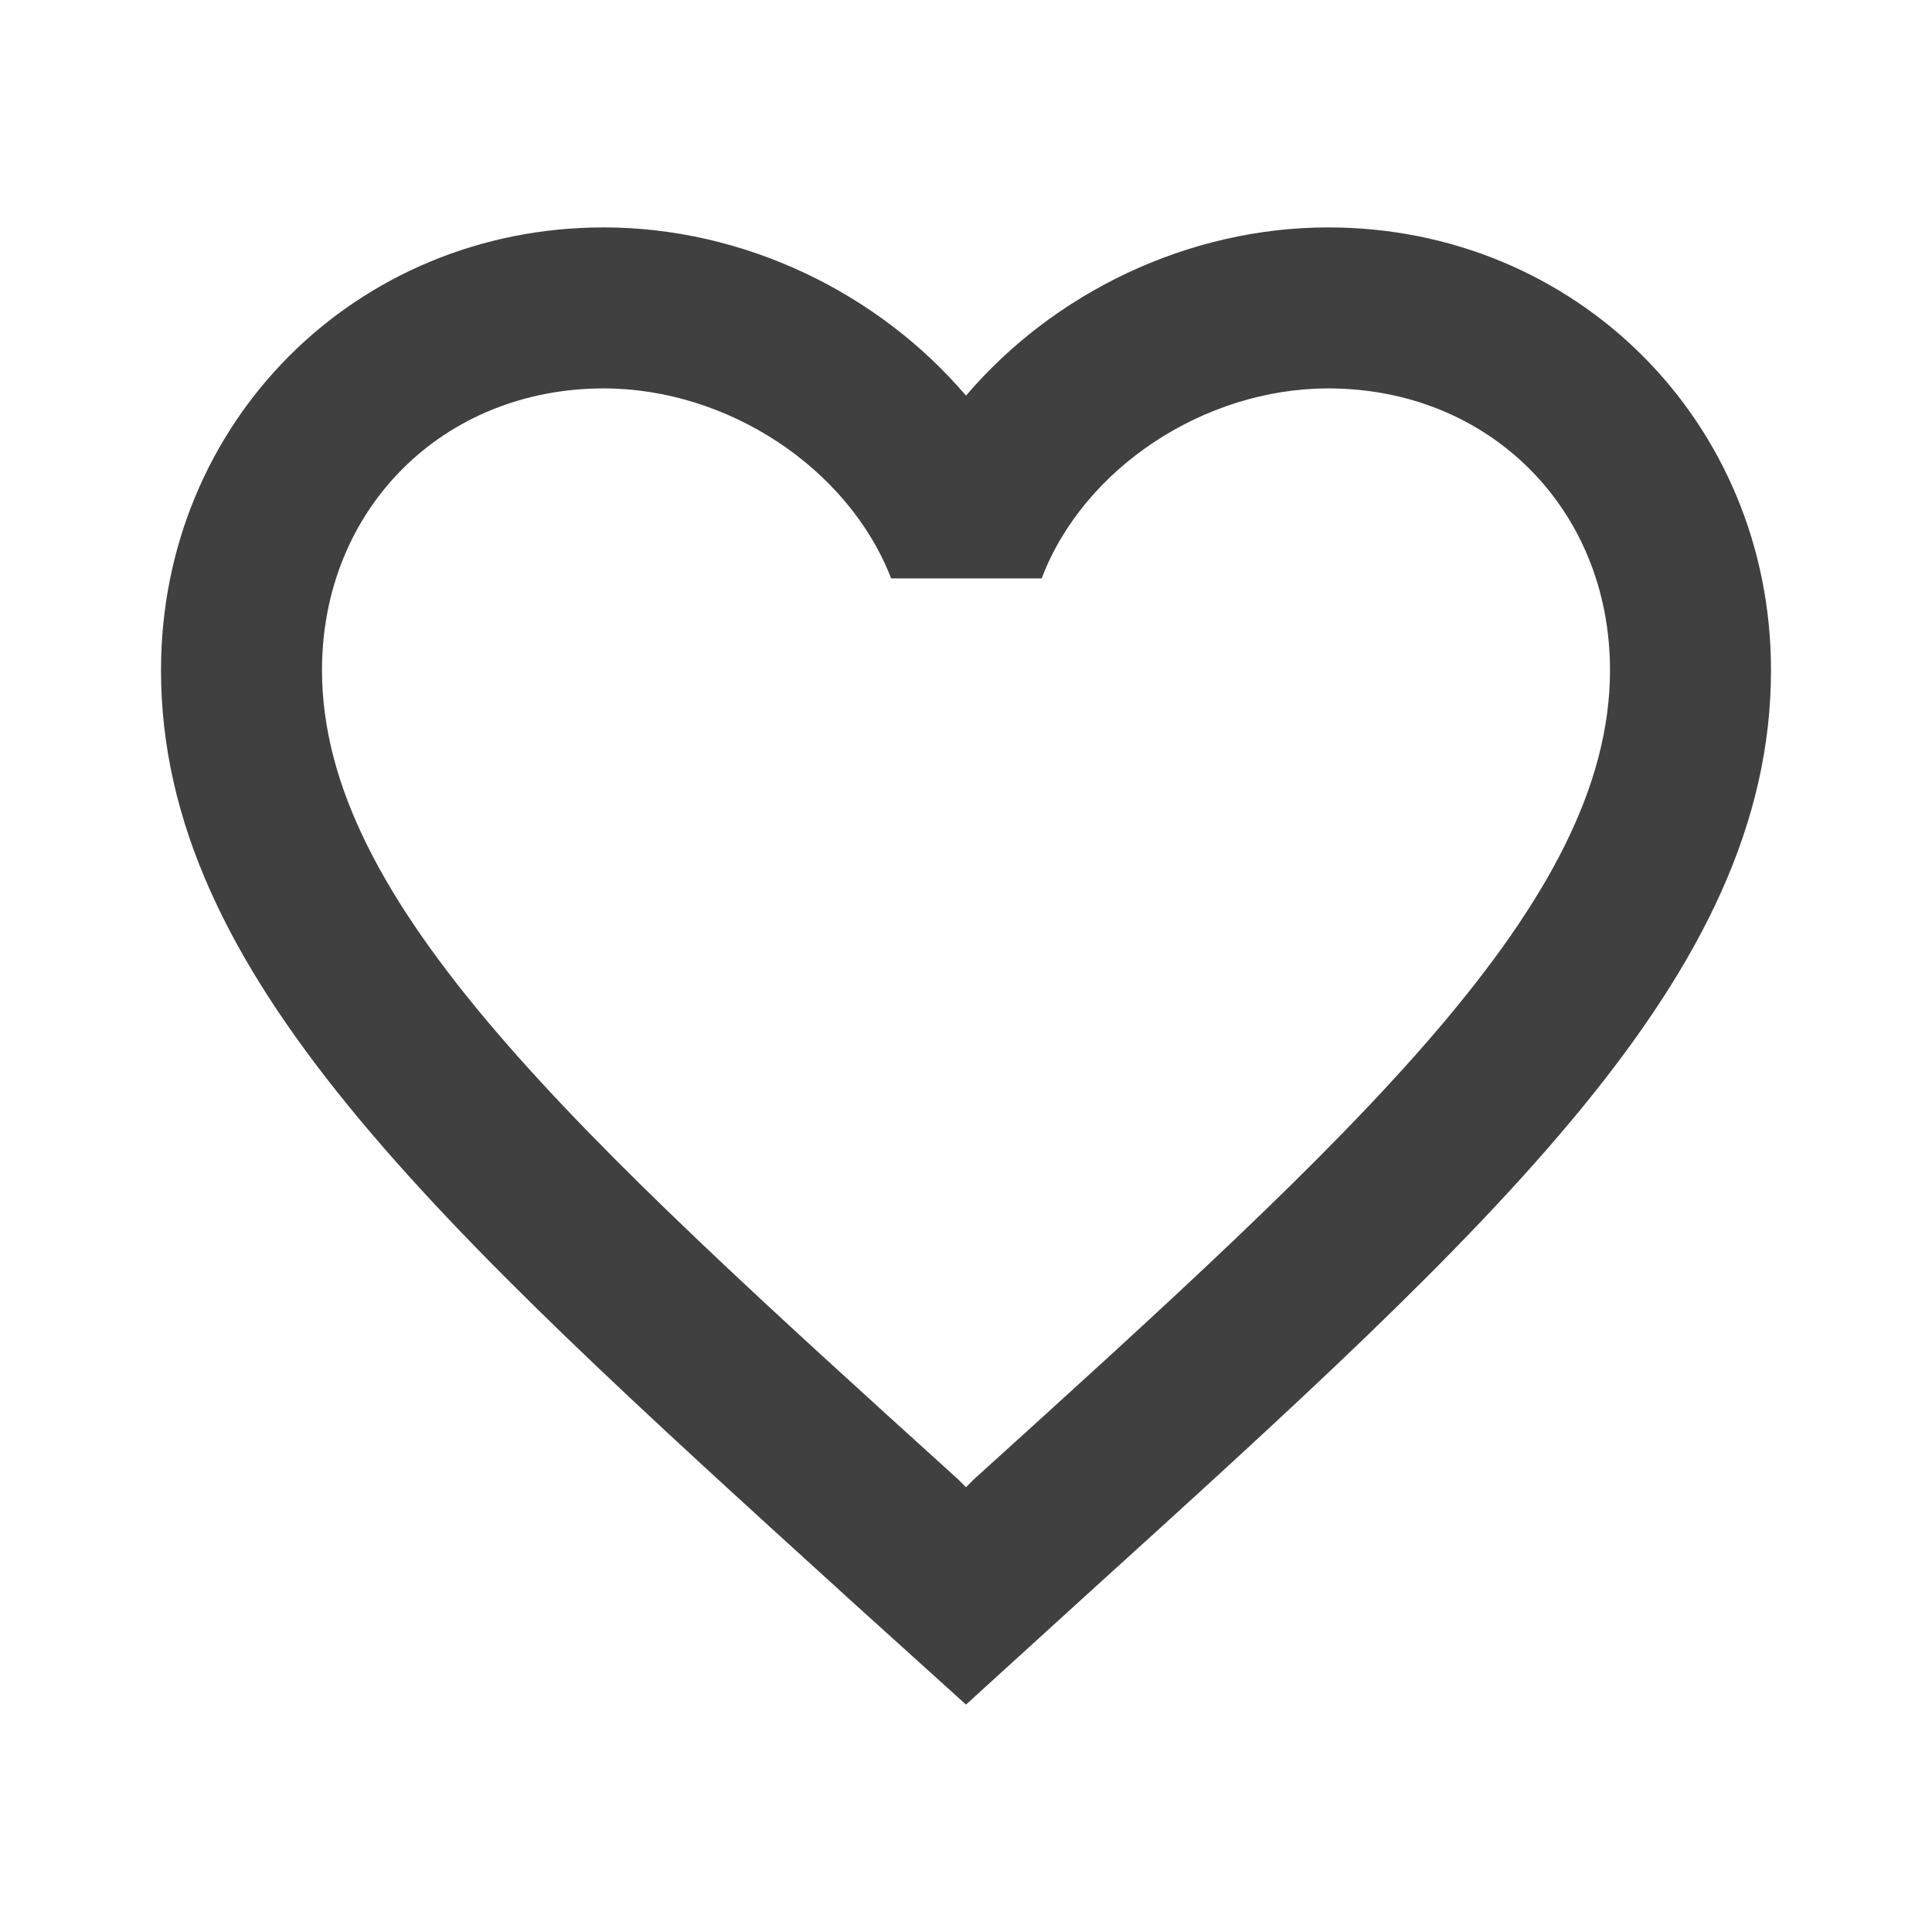
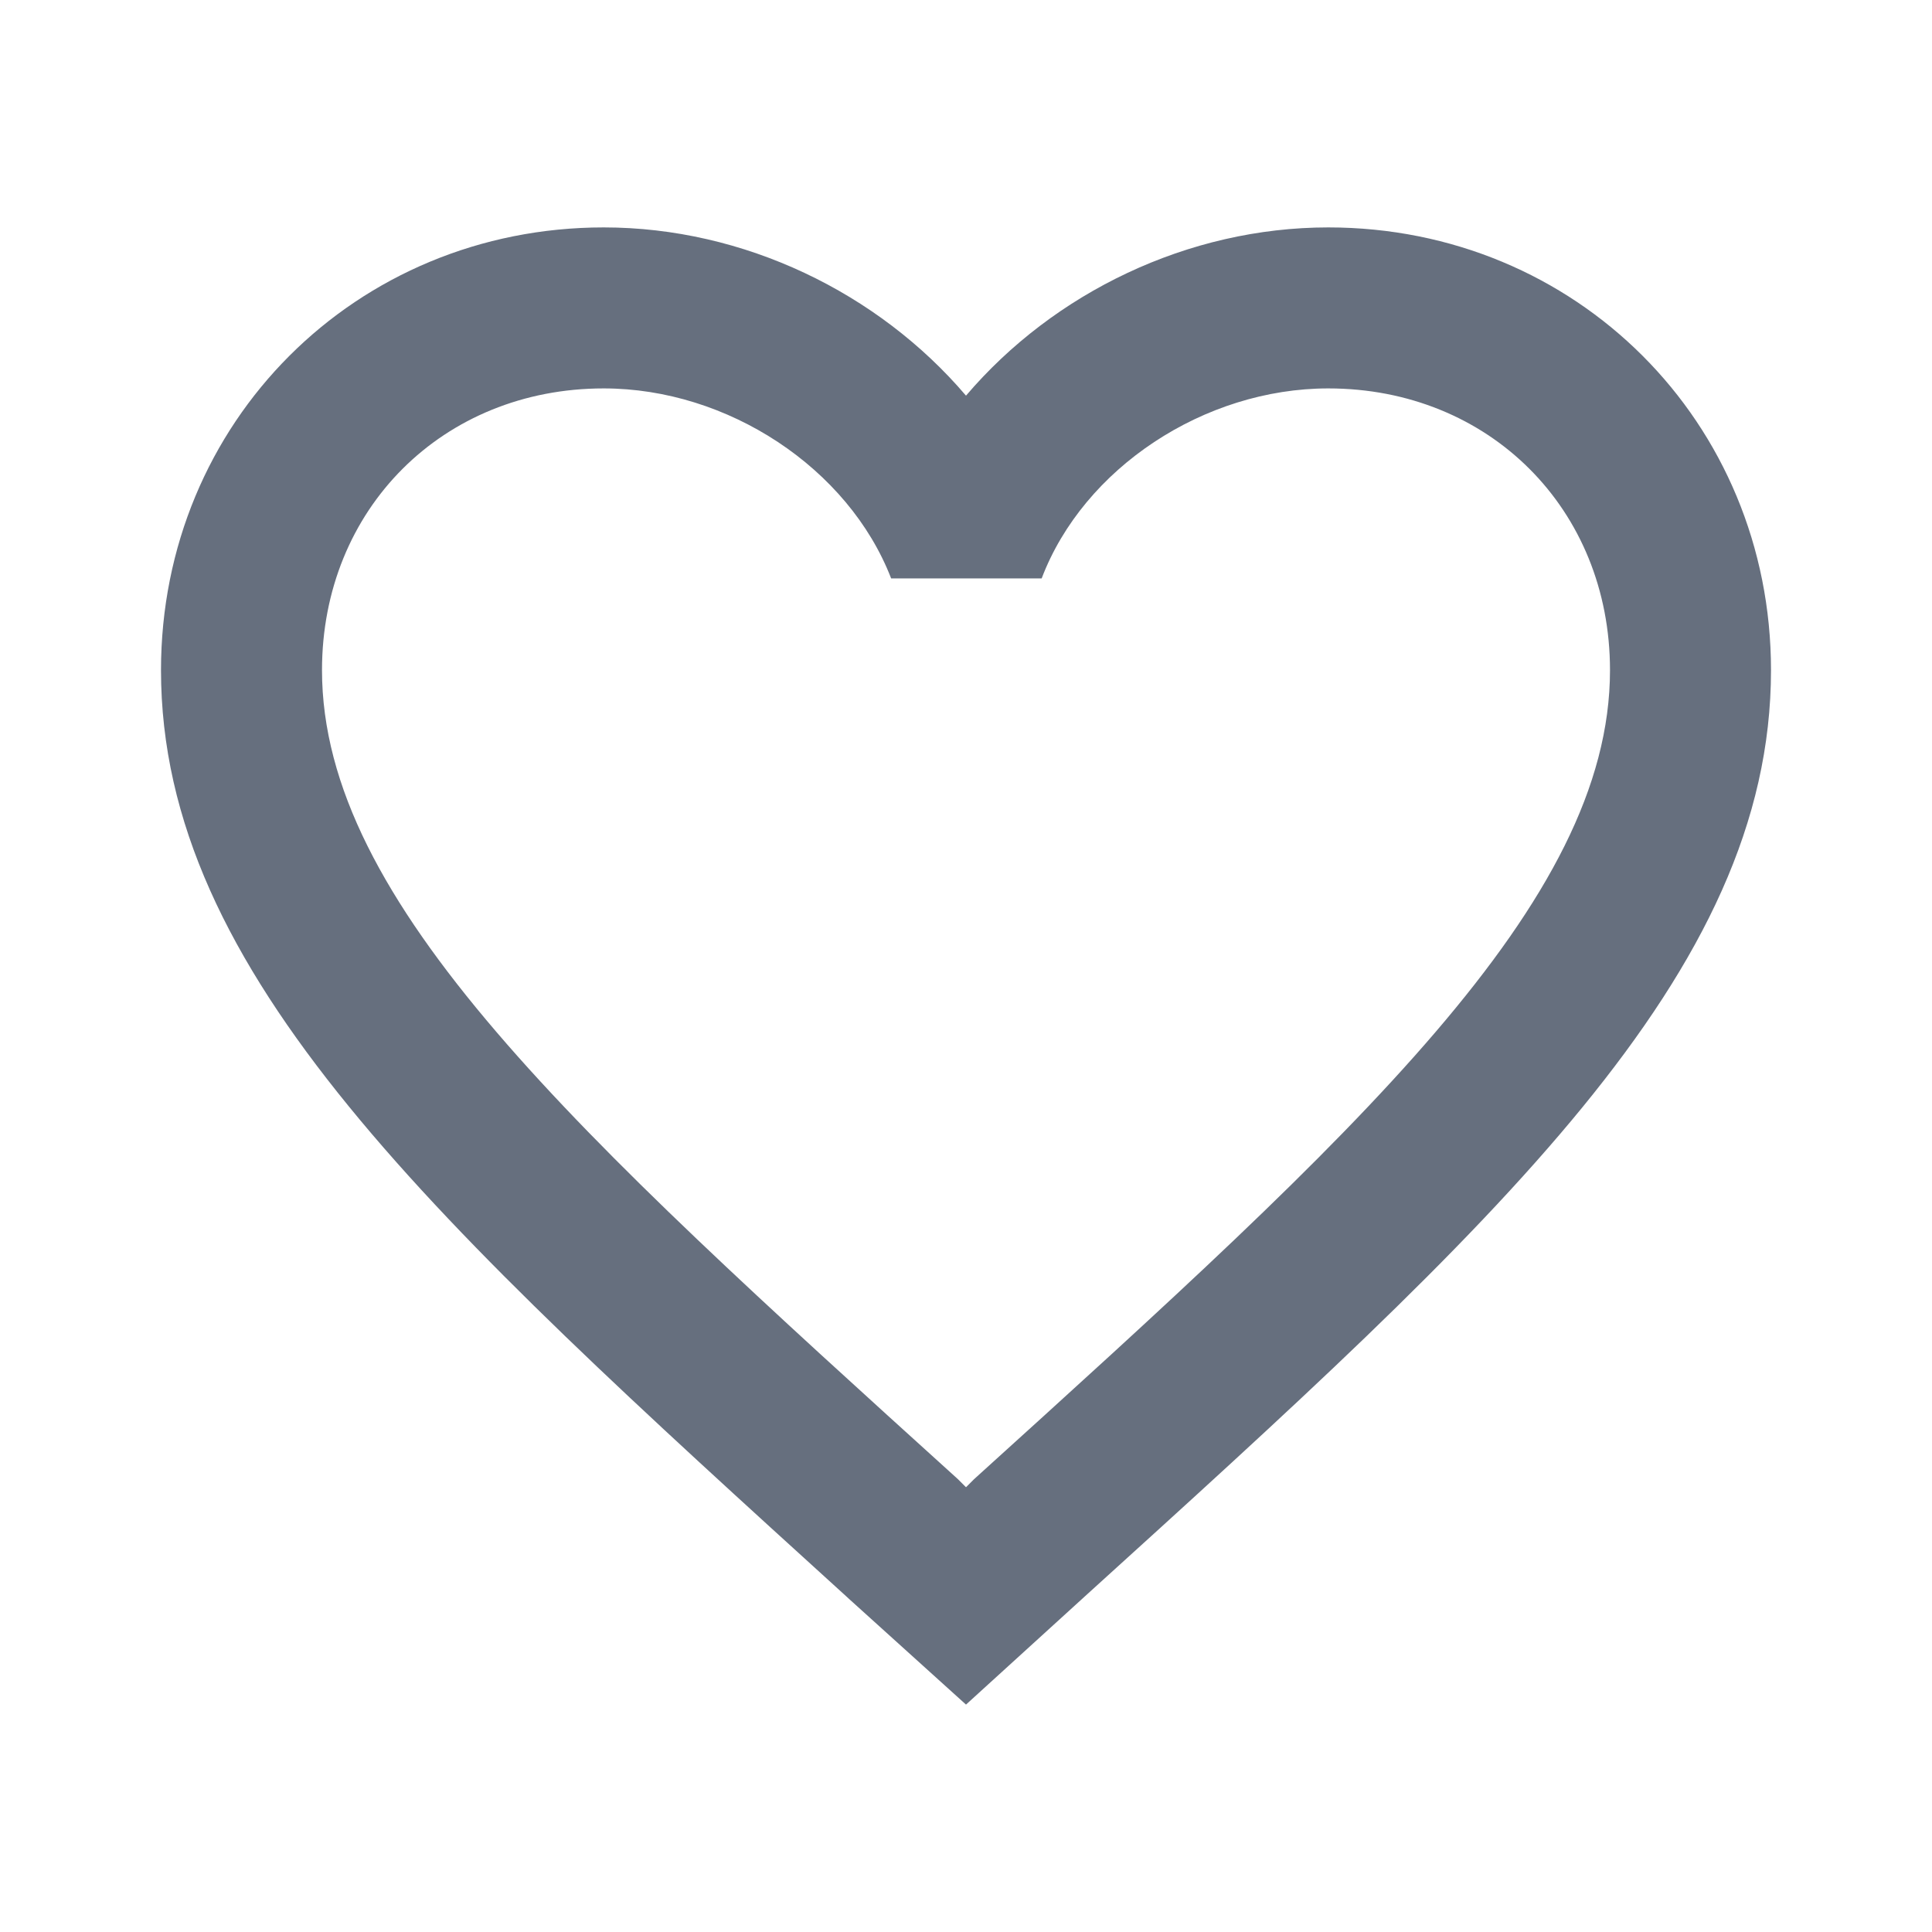
<svg xmlns="http://www.w3.org/2000/svg" width="24" height="24" viewBox="0 0 24 24" fill="none">
-   <path fill-rule="evenodd" clip-rule="evenodd" d="M12 4.915C13.09 3.635 14.76 2.825 16.5 2.825C19.58 2.825 22 5.245 22 8.325C22 12.102 18.606 15.18 13.463 19.843L13.45 19.855L12 21.175L10.55 19.865L10.511 19.829C5.383 15.169 2 12.095 2 8.325C2 5.245 4.42 2.825 7.5 2.825C9.24 2.825 10.91 3.635 12 4.915ZM12 18.475L12.1 18.375C16.86 14.065 20 11.215 20 8.325C20 6.325 18.5 4.825 16.5 4.825C14.96 4.825 13.46 5.815 12.94 7.185H11.07C10.54 5.815 9.04 4.825 7.5 4.825C5.5 4.825 4 6.325 4 8.325C4 11.215 7.14 14.065 11.9 18.375L12 18.475Z" fill="#404040" />
+   <path fill-rule="evenodd" clip-rule="evenodd" d="M12 4.915C13.09 3.635 14.76 2.825 16.5 2.825C19.58 2.825 22 5.245 22 8.325C22 12.102 18.606 15.18 13.463 19.843L13.45 19.855L12 21.175L10.55 19.865L10.511 19.829C5.383 15.169 2 12.095 2 8.325C2 5.245 4.42 2.825 7.5 2.825C9.24 2.825 10.91 3.635 12 4.915ZM12 18.475L12.1 18.375C16.86 14.065 20 11.215 20 8.325C20 6.325 18.5 4.825 16.5 4.825C14.96 4.825 13.46 5.815 12.94 7.185H11.07C10.54 5.815 9.04 4.825 7.5 4.825C5.5 4.825 4 6.325 4 8.325C4 11.215 7.14 14.065 11.9 18.375L12 18.475Z" fill="#666F7E" />
</svg>
